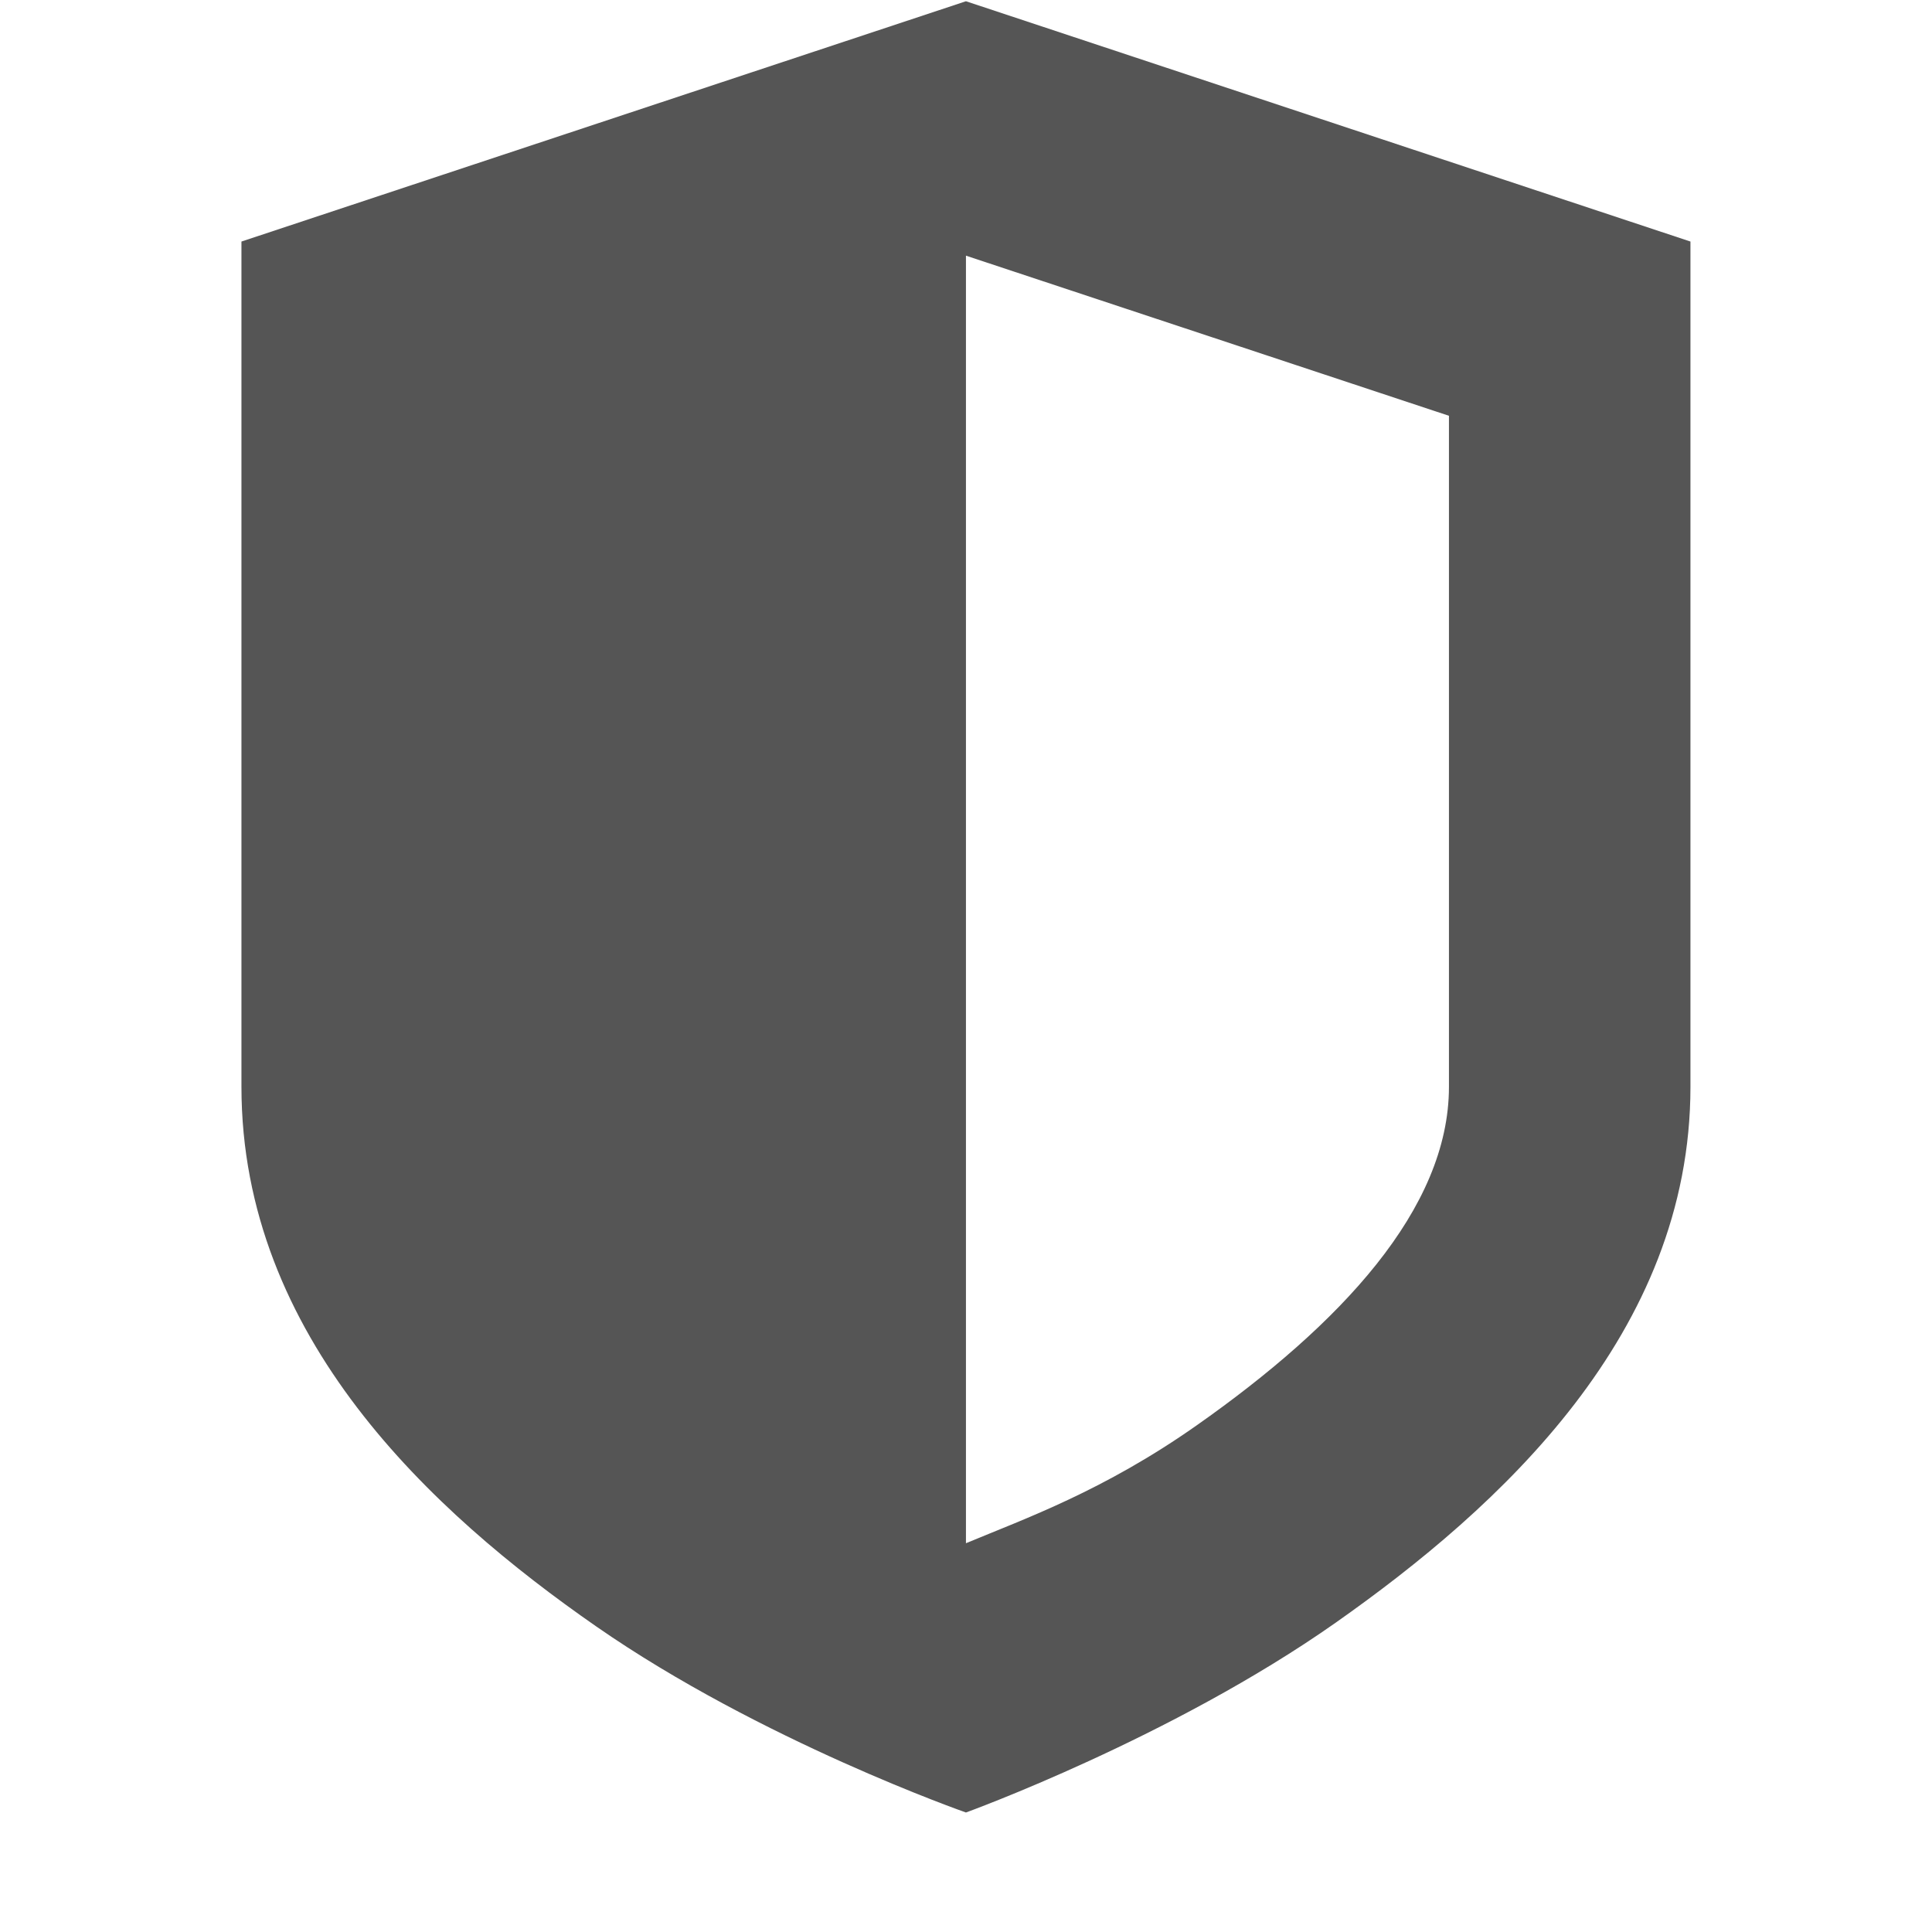
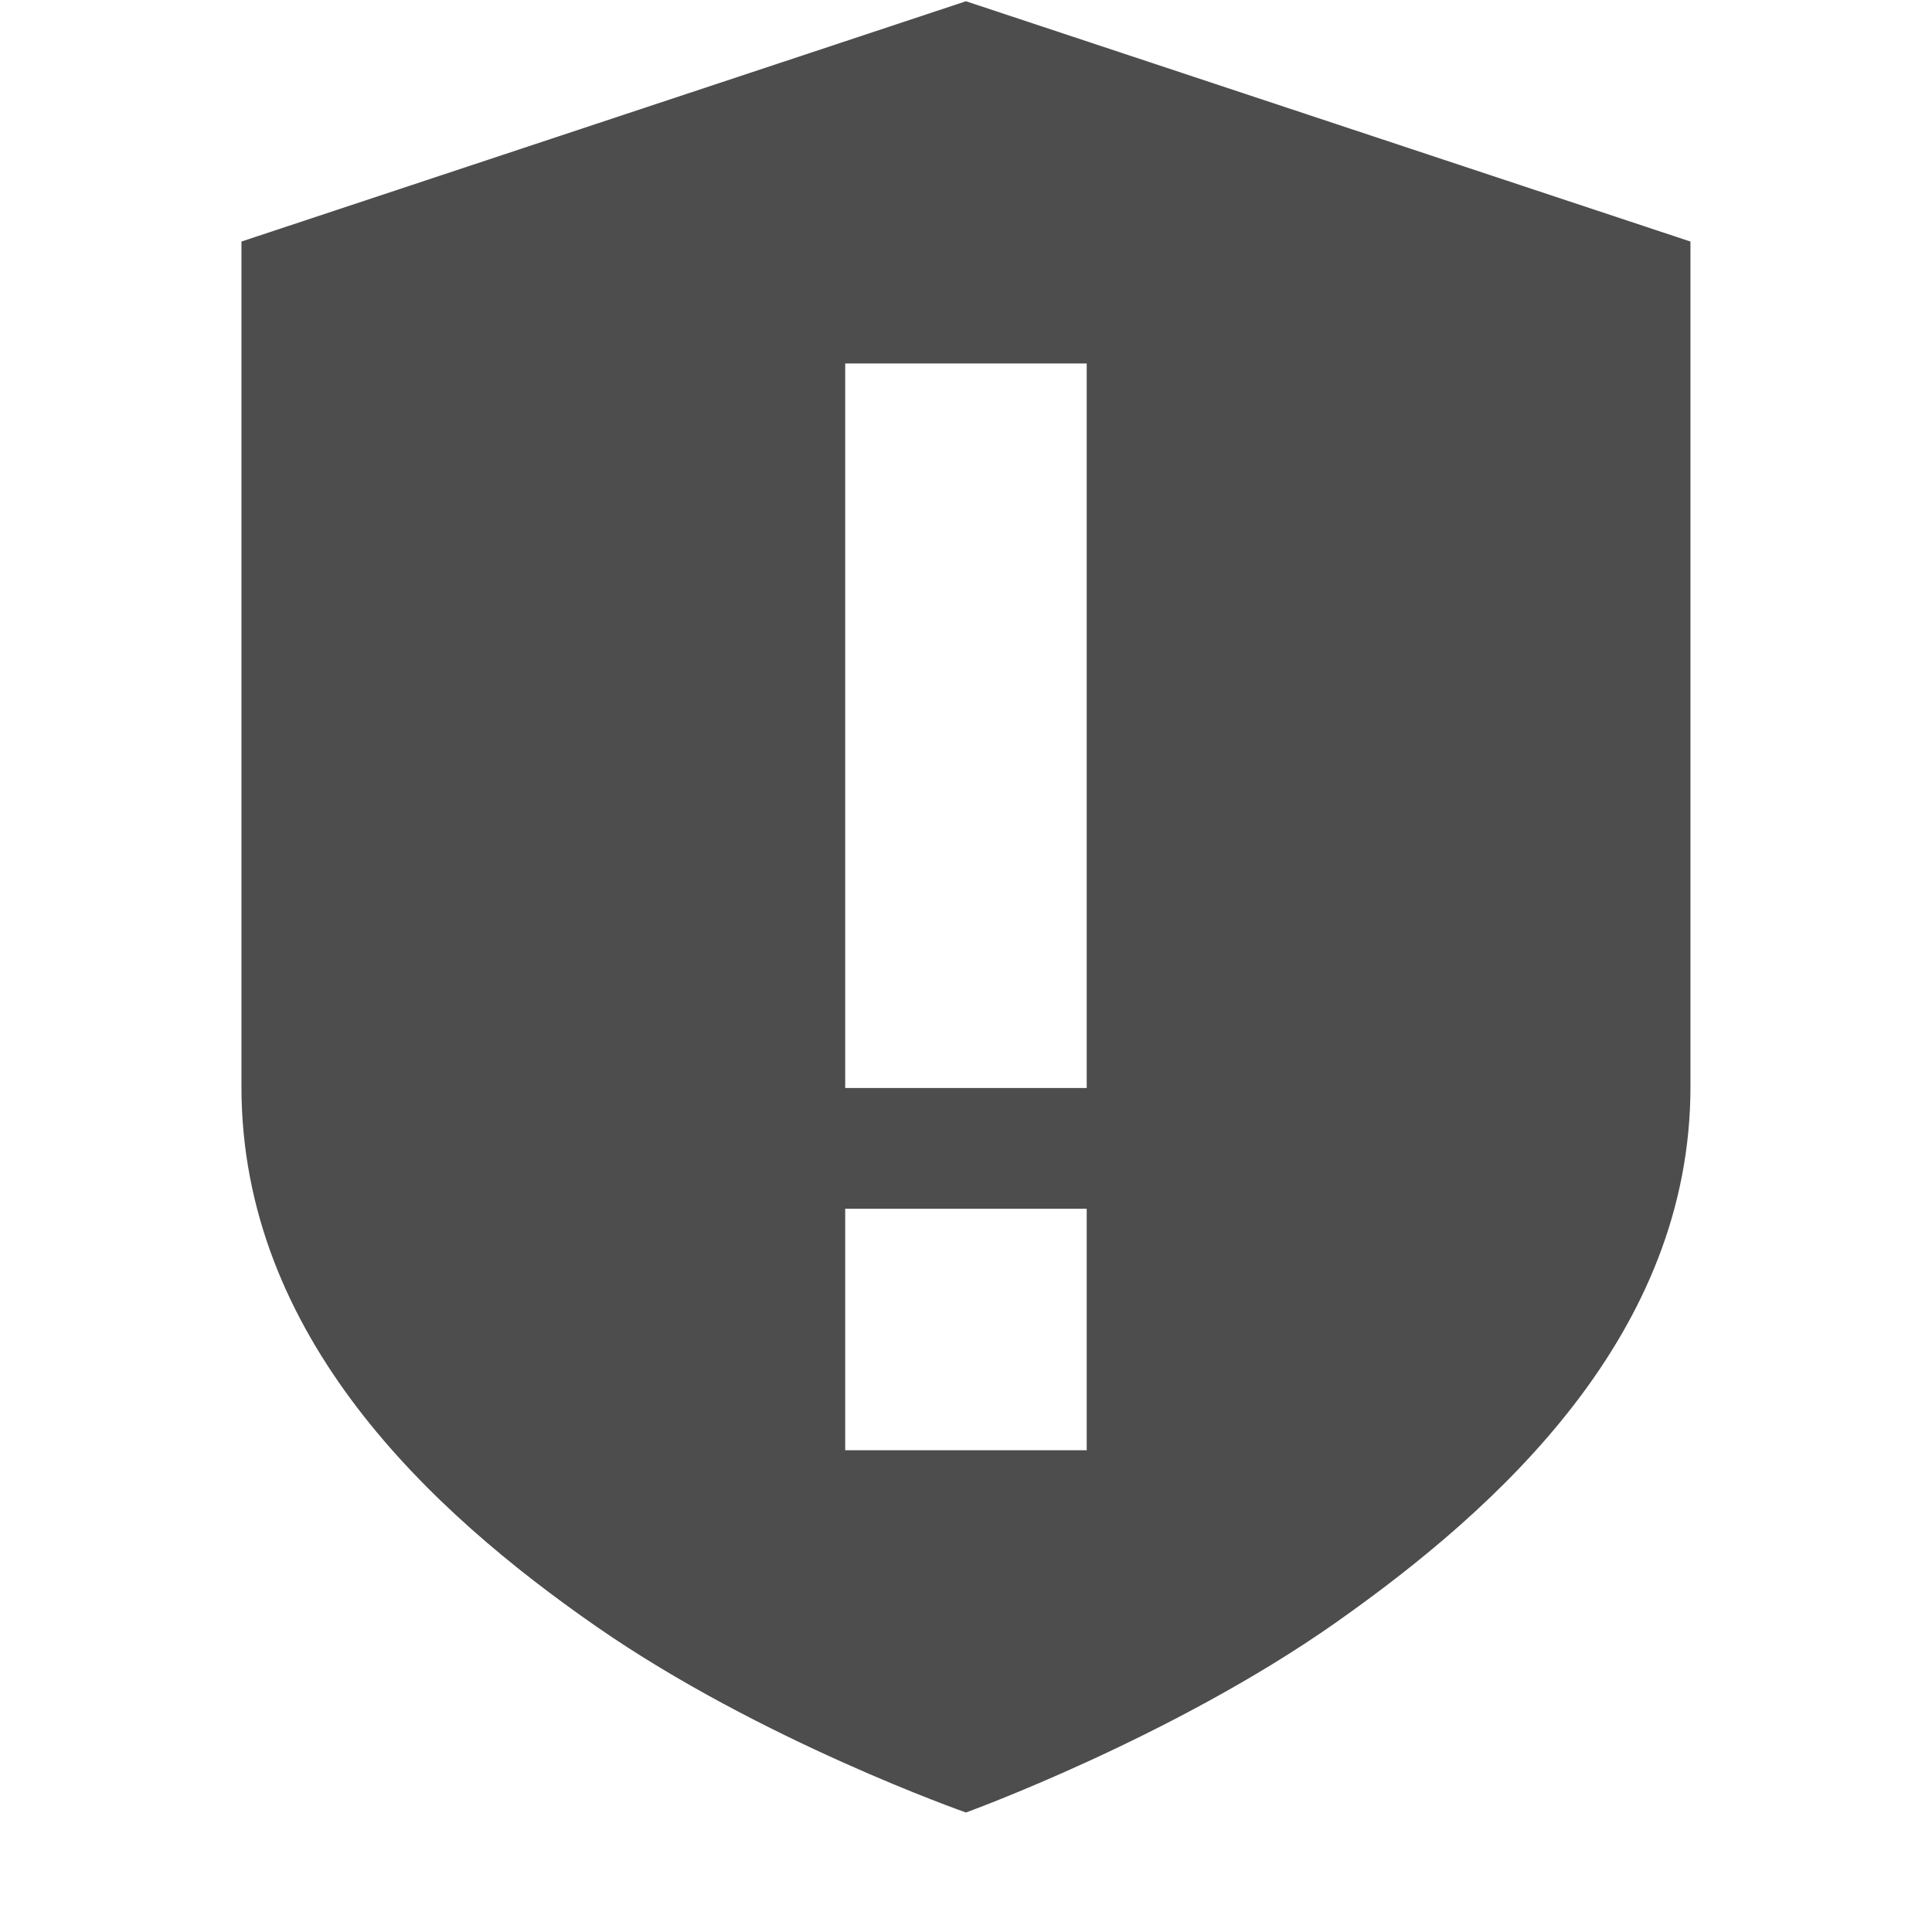
<svg xmlns="http://www.w3.org/2000/svg" xmlns:ns1="http://www.openswatchbook.org/uri/2009/osb" height="16" id="svg7384" style="enable-background:new" version="1.1" width="16">
  <defs id="defs7386">
    <linearGradient id="linearGradient6882" ns1:paint="solid">
      <stop id="stop6884" offset="0" style="stop-color:#555555;stop-opacity:1;" />
    </linearGradient>
    <linearGradient id="linearGradient5606" ns1:paint="solid">
      <stop id="stop5608" offset="0" style="stop-color:#000000;stop-opacity:1;" />
    </linearGradient>
    <filter id="filter7554" style="color-interpolation-filters:sRGB">
      <feBlend id="feBlend7556" in2="BackgroundImage" mode="darken" />
    </filter>
  </defs>
-   <g id="layer9" style="display:inline" transform="translate(-525.0004,395.0103)">
-     <path d="m 533,-395 -6,1.99 0,7 c 0,2.072 1.575,3.522 2.938,4.469 1.363,0.947 3.062,1.541 3.062,1.541 0,0 1.704,-0.617 3.062,-1.572 1.358,-0.956 2.938,-2.393 2.938,-4.438 l 0,-7 z m 0,2.107 4,1.326 0,5.557 c 0,1.014 -0.905,1.971 -2.088,2.803 -0.77,0.542 -1.422,0.773 -1.912,0.977 z" id="path10637" style="color:#bebebe;font-style:normal;font-variant:normal;font-weight:normal;font-stretch:normal;font-size:medium;line-height:normal;font-family:Sans;-inkscape-font-specification:Sans;text-indent:0;text-align:start;text-decoration:none;text-decoration-line:none;letter-spacing:normal;word-spacing:normal;text-transform:none;direction:ltr;block-progression:tb;writing-mode:lr-tb;baseline-shift:baseline;text-anchor:start;display:inline;overflow:visible;visibility:visible;fill:#555555;fill-opacity:1;stroke:none;stroke-width:2;marker:none;enable-background:accumulate" />
+   <g id="layer9" style="display:inline" transform="translate(-345.0004,335.0103)">
+     <path d="m 353,-335 -6,1.99 0,7 c 0,2.072 1.575,3.522 2.938,4.469 1.363,0.947 3.062,1.541 3.062,1.541 0,0 1.704,-0.617 3.062,-1.572 1.358,-0.956 2.938,-2.393 2.938,-4.438 l 0,-7 -6,-1.99 z m -1,3 2,0 0,6 -2,0 0,-6 z m 0,7 2,0 0,2 -2,0 0,-2 z" id="path10637" style="color:#bebebe;font-style:normal;font-variant:normal;font-weight:normal;font-stretch:normal;font-size:medium;line-height:normal;font-family:Sans;-inkscape-font-specification:Sans;text-indent:0;text-align:start;text-decoration:none;text-decoration-line:none;letter-spacing:normal;word-spacing:normal;text-transform:none;direction:ltr;block-progression:tb;writing-mode:lr-tb;baseline-shift:baseline;text-anchor:start;display:inline;overflow:visible;visibility:visible;fill:#4d4d4d;fill-opacity:1;stroke:none;stroke-width:2;marker:none;enable-background:accumulate" />
  </g>
-   <g id="layer10" style="display:inline;filter:url(#filter7554)" transform="translate(-525.0004,395.0103)" />
-   <g id="layer1" style="display:inline" transform="translate(-284.0002,-221.9897)" />
-   <g id="layer14" style="display:inline" transform="translate(-525.0004,395.0103)" />
-   <g id="layer15" style="display:inline" transform="translate(-525.0004,395.0103)" />
-   <g id="g71291" style="display:inline" transform="translate(-525.0004,395.0103)" />
-   <g id="layer2" style="display:inline" transform="translate(-284.0002,-71.98966)" />
-   <g id="layer12" style="display:inline" transform="translate(-525.0004,395.0103)" />
+   <g id="layer10" style="display:inline;filter:url(#filter7554)" transform="translate(-345.0004,335.0103)" />
+   <g id="layer1" style="display:inline" transform="translate(-104.0002,-281.9897)" />
+   <g id="layer14" style="display:inline" transform="translate(-345.0004,335.0103)" />
+   <g id="layer15" style="display:inline" transform="translate(-345.0004,335.0103)" />
+   <g id="g71291" style="display:inline" transform="translate(-345.0004,335.0103)" />
+   <g id="layer2" style="display:inline" transform="translate(-104.0002,-131.9897)" />
+   <g id="layer12" style="display:inline" transform="translate(-345.0004,335.0103)" />
</svg>
